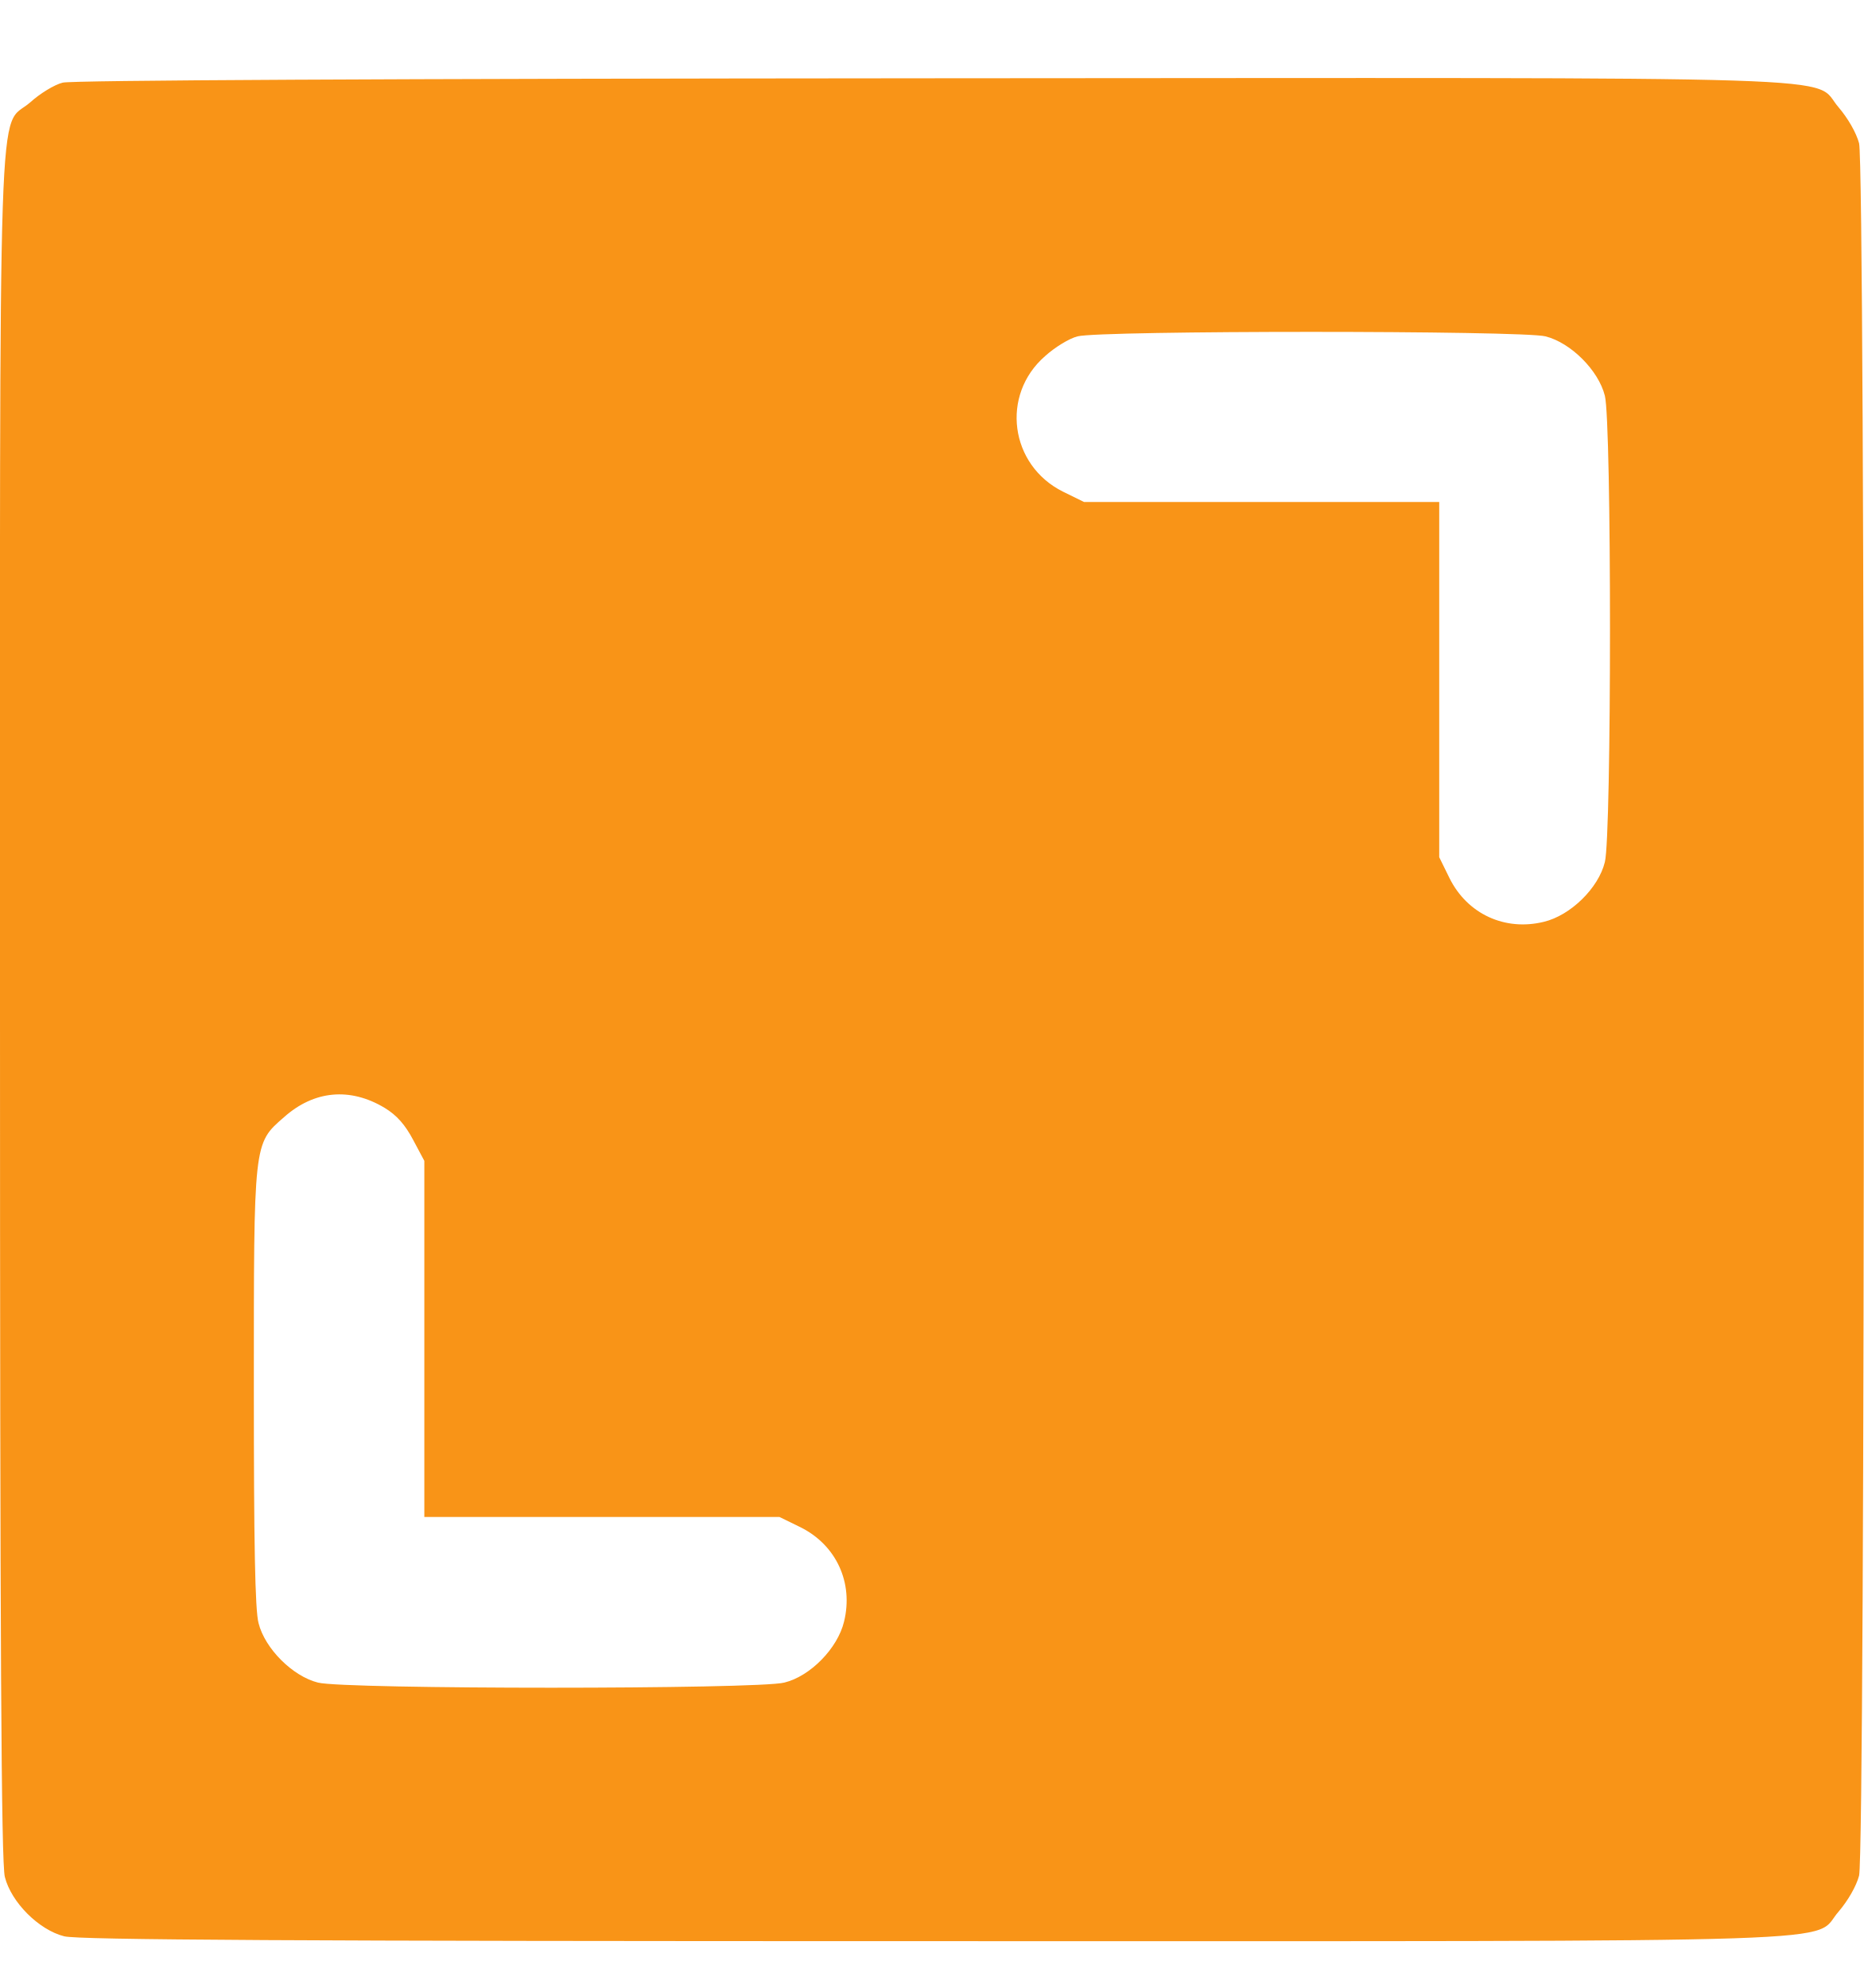
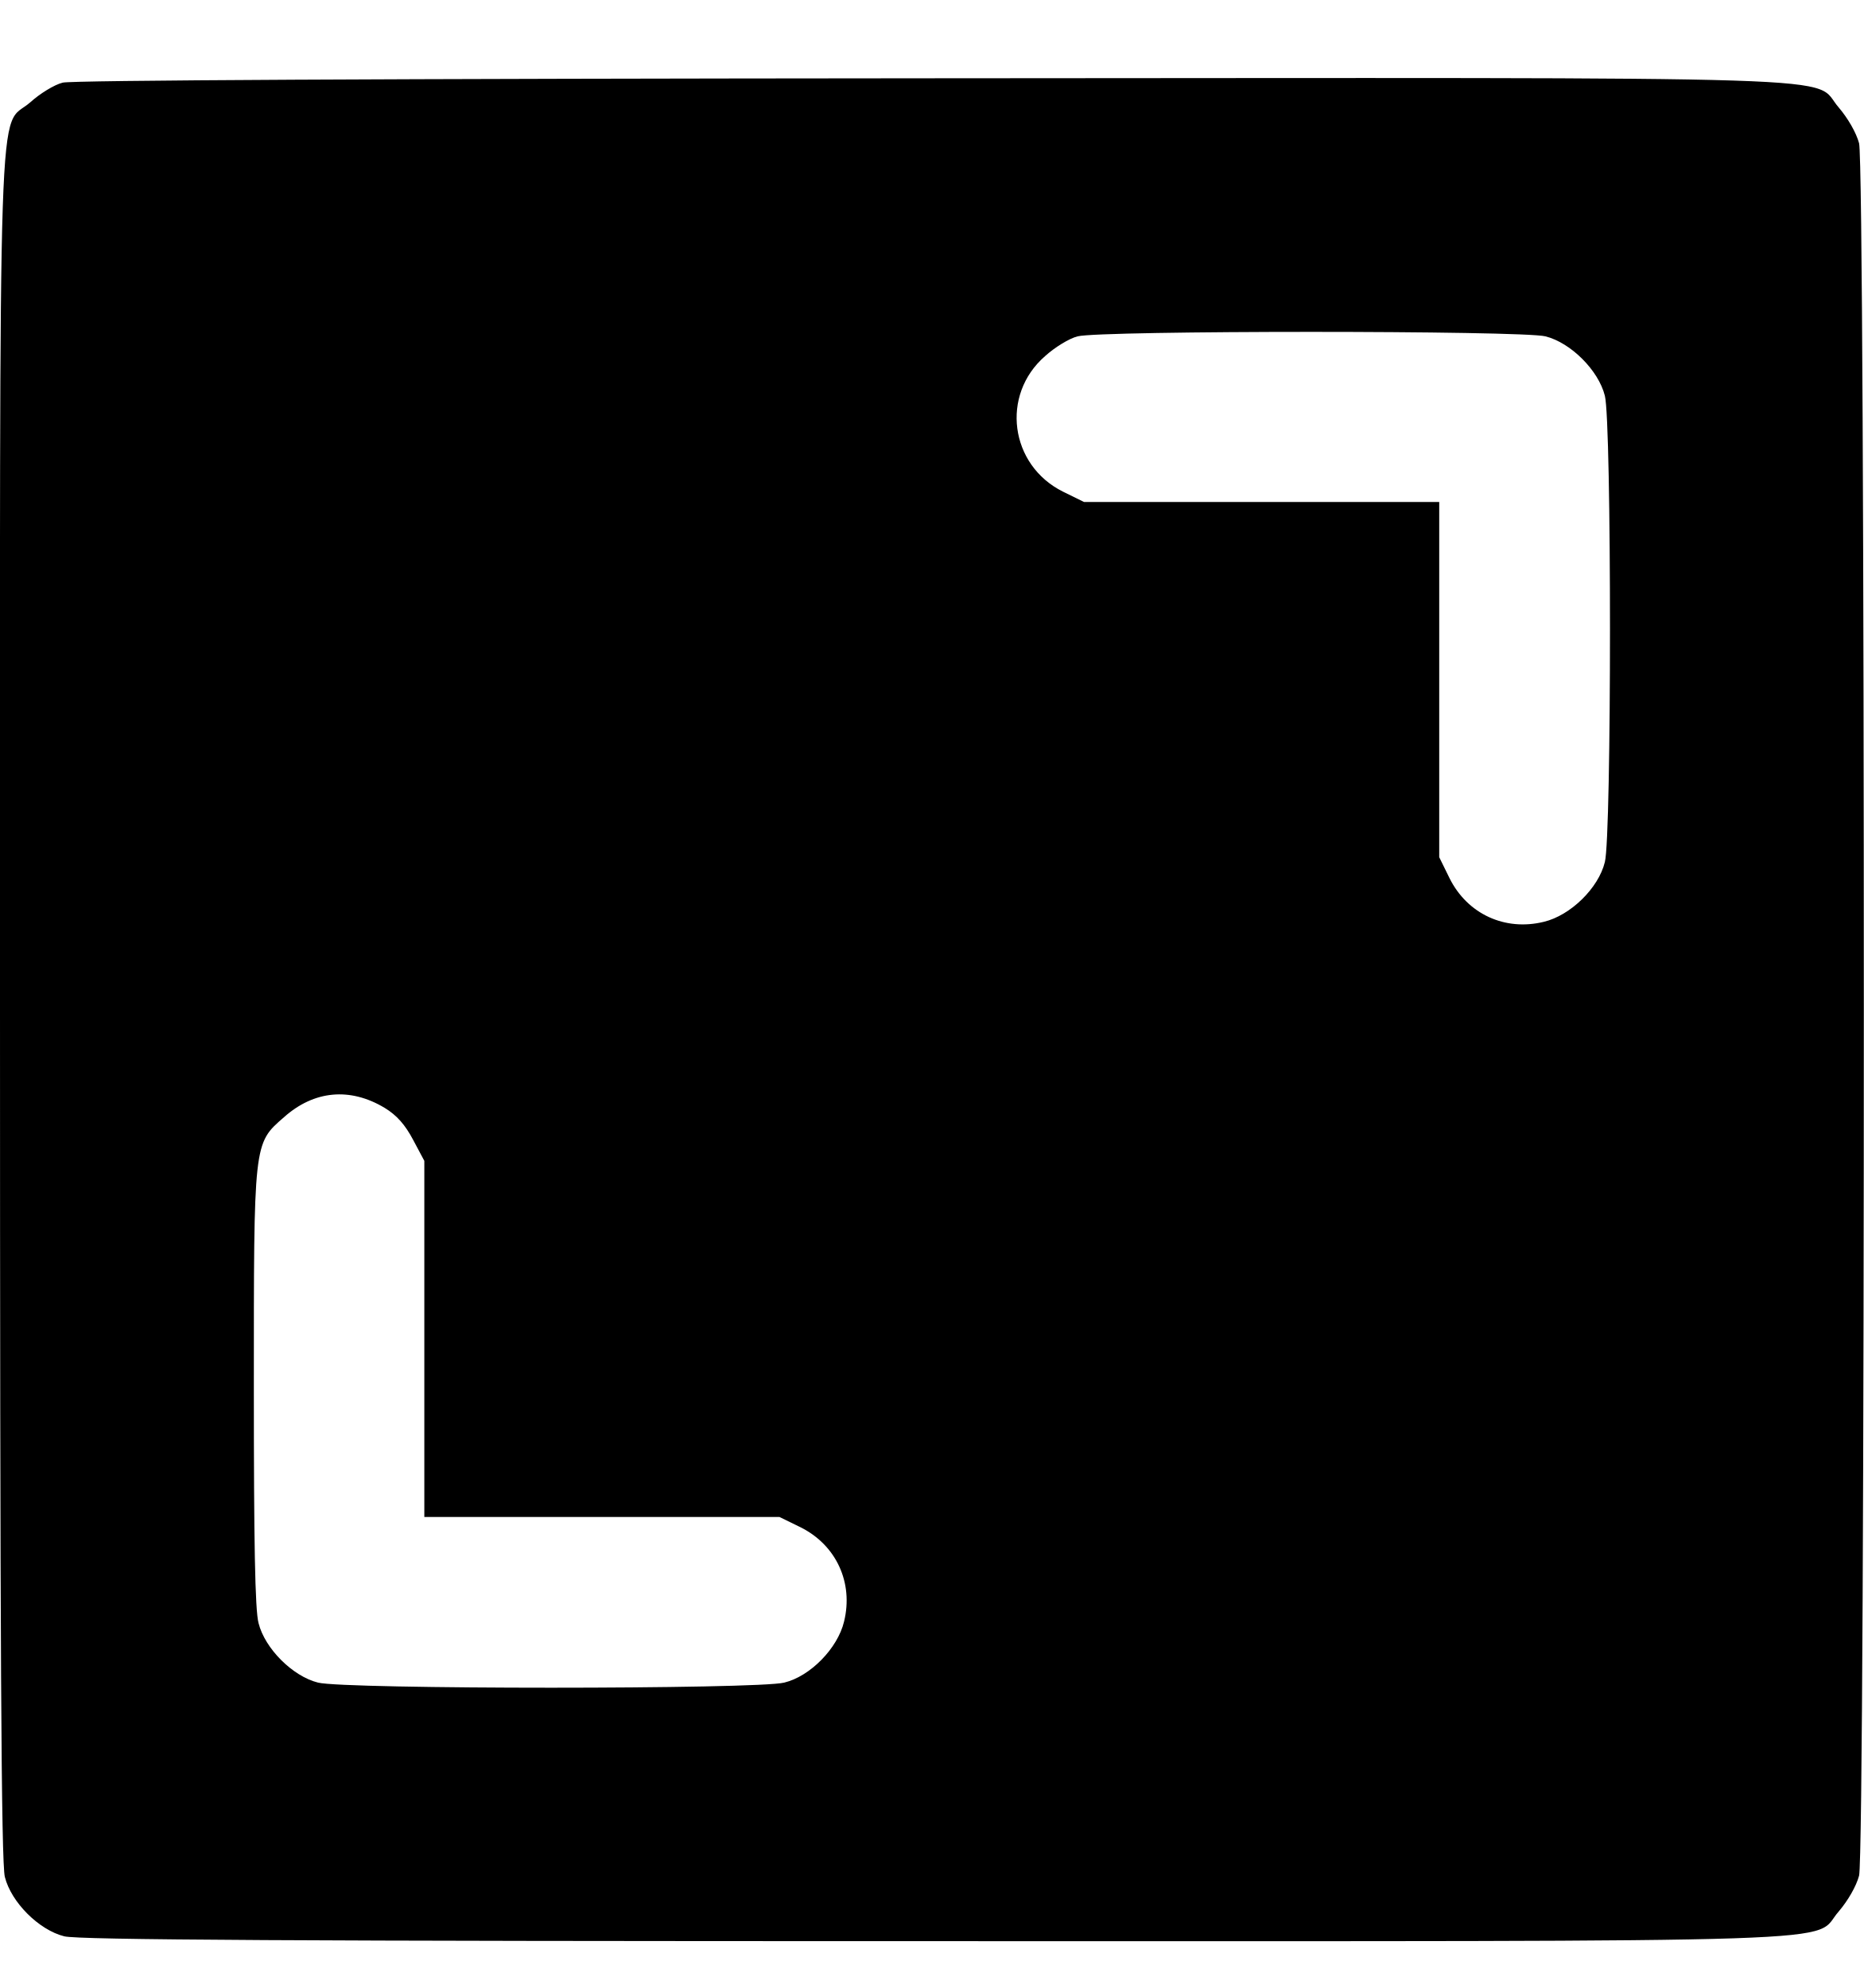
<svg xmlns="http://www.w3.org/2000/svg" width="15" height="16" viewBox="0 0 15 16" fill="none">
-   <path d="M0.505 0.665C0.438 0.681 0.32 0.754 0.243 0.824C-0.022 1.054 0 0.425 0 8.115C0 13.249 0.01 14.994 0.039 15.106C0.09 15.31 0.313 15.533 0.517 15.584C0.629 15.613 2.374 15.623 7.508 15.623C15.195 15.623 14.569 15.642 14.799 15.383C14.872 15.297 14.939 15.182 14.962 15.096C15.013 14.895 15.013 1.354 14.962 1.153C14.939 1.067 14.872 0.952 14.799 0.866C14.569 0.604 15.198 0.626 7.486 0.63C3.083 0.633 0.581 0.646 0.505 0.665ZM12.438 2.707C12.642 2.758 12.865 2.981 12.916 3.185C12.971 3.396 12.971 6.727 12.916 6.938C12.865 7.148 12.639 7.368 12.425 7.419C12.112 7.496 11.809 7.356 11.666 7.068L11.583 6.899V5.47V4.04H10.153H8.724L8.555 3.957C8.127 3.744 8.051 3.179 8.411 2.866C8.488 2.796 8.606 2.723 8.673 2.707C8.851 2.659 12.25 2.659 12.438 2.707ZM3.095 8.916C3.194 8.976 3.261 9.053 3.325 9.174L3.415 9.343V10.776V12.209H4.844H6.273L6.443 12.292C6.73 12.435 6.87 12.738 6.793 13.051C6.742 13.265 6.522 13.491 6.312 13.542C6.101 13.597 2.77 13.597 2.559 13.542C2.355 13.491 2.132 13.268 2.081 13.064C2.052 12.959 2.043 12.403 2.043 11.178C2.043 9.187 2.039 9.206 2.285 8.992C2.528 8.775 2.818 8.75 3.095 8.916Z" fill="#F99417" />
+   <path d="M0.505 0.665C0.438 0.681 0.32 0.754 0.243 0.824C-0.022 1.054 0 0.425 0 8.115C0 13.249 0.01 14.994 0.039 15.106C0.09 15.31 0.313 15.533 0.517 15.584C0.629 15.613 2.374 15.623 7.508 15.623C15.195 15.623 14.569 15.642 14.799 15.383C14.872 15.297 14.939 15.182 14.962 15.096C15.013 14.895 15.013 1.354 14.962 1.153C14.939 1.067 14.872 0.952 14.799 0.866C14.569 0.604 15.198 0.626 7.486 0.63C3.083 0.633 0.581 0.646 0.505 0.665ZM12.438 2.707C12.642 2.758 12.865 2.981 12.916 3.185C12.971 3.396 12.971 6.727 12.916 6.938C12.865 7.148 12.639 7.368 12.425 7.419C12.112 7.496 11.809 7.356 11.666 7.068L11.583 6.899V5.47V4.04H10.153H8.724L8.555 3.957C8.127 3.744 8.051 3.179 8.411 2.866C8.488 2.796 8.606 2.723 8.673 2.707C8.851 2.659 12.25 2.659 12.438 2.707ZM3.095 8.916C3.194 8.976 3.261 9.053 3.325 9.174L3.415 9.343V10.776V12.209H4.844H6.273L6.443 12.292C6.73 12.435 6.87 12.738 6.793 13.051C6.742 13.265 6.522 13.491 6.312 13.542C6.101 13.597 2.77 13.597 2.559 13.542C2.355 13.491 2.132 13.268 2.081 13.064C2.052 12.959 2.043 12.403 2.043 11.178C2.043 9.187 2.039 9.206 2.285 8.992C2.528 8.775 2.818 8.75 3.095 8.916Z" fill="black" />
</svg>
